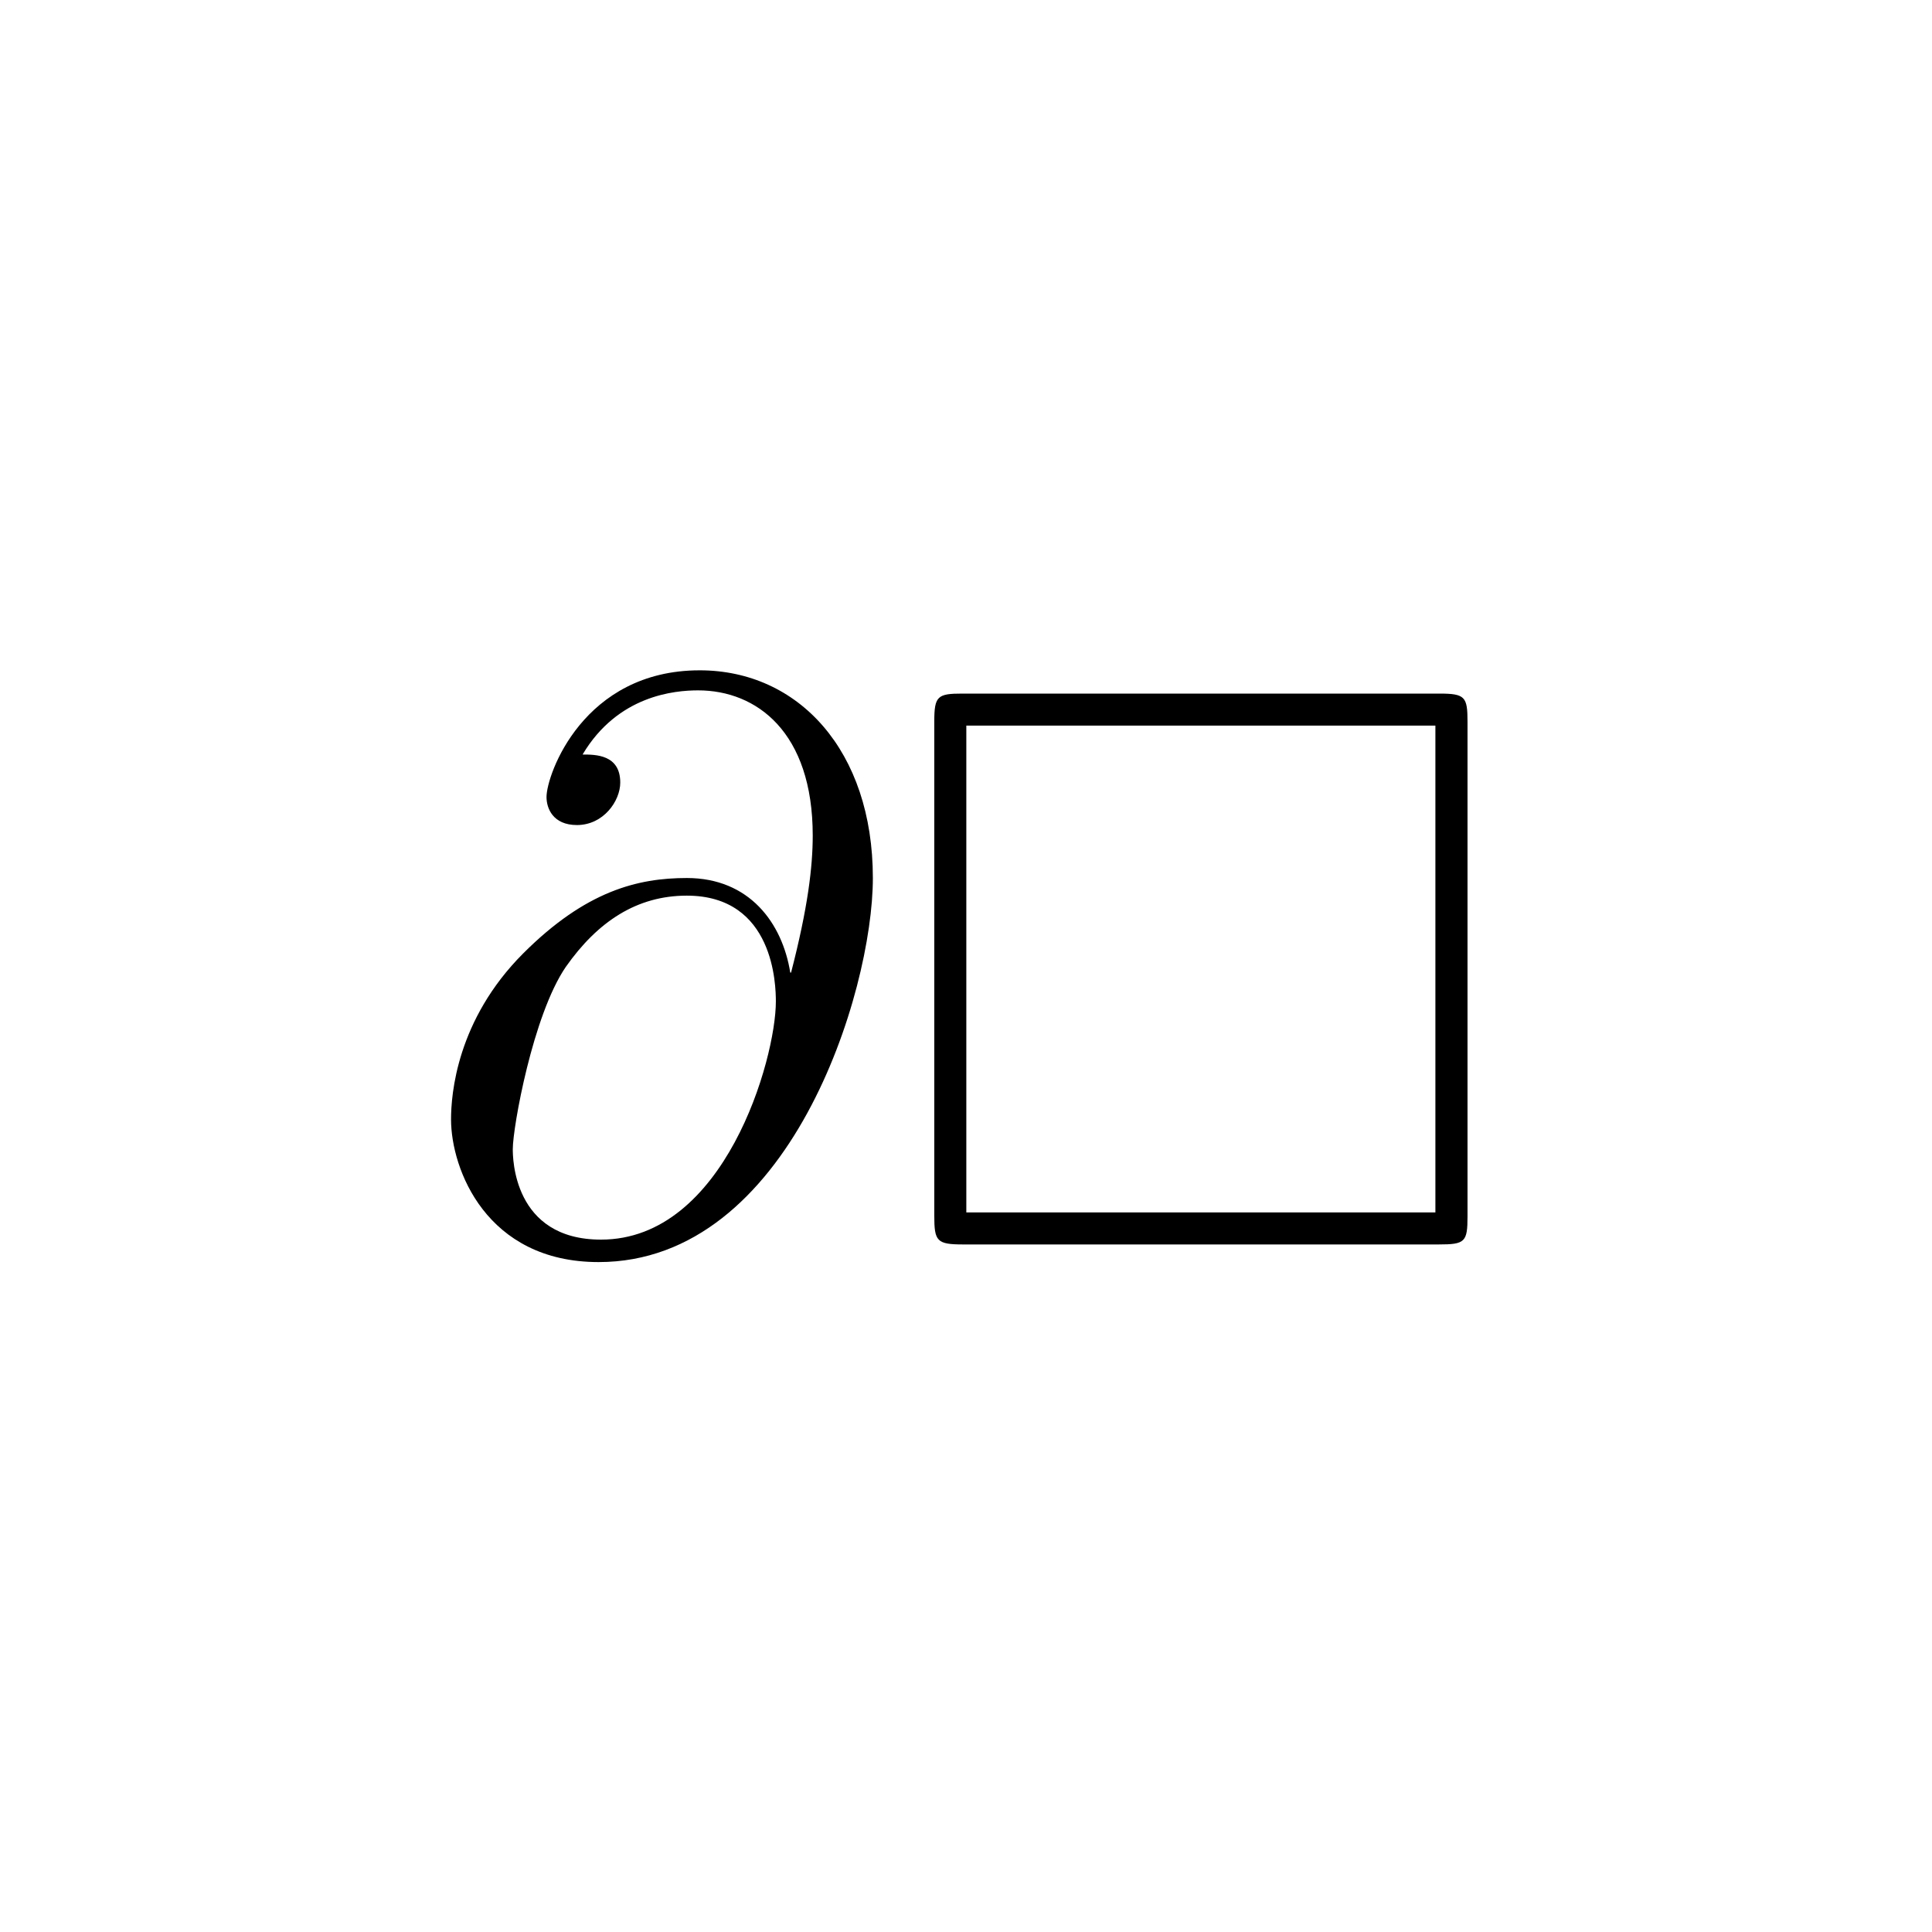
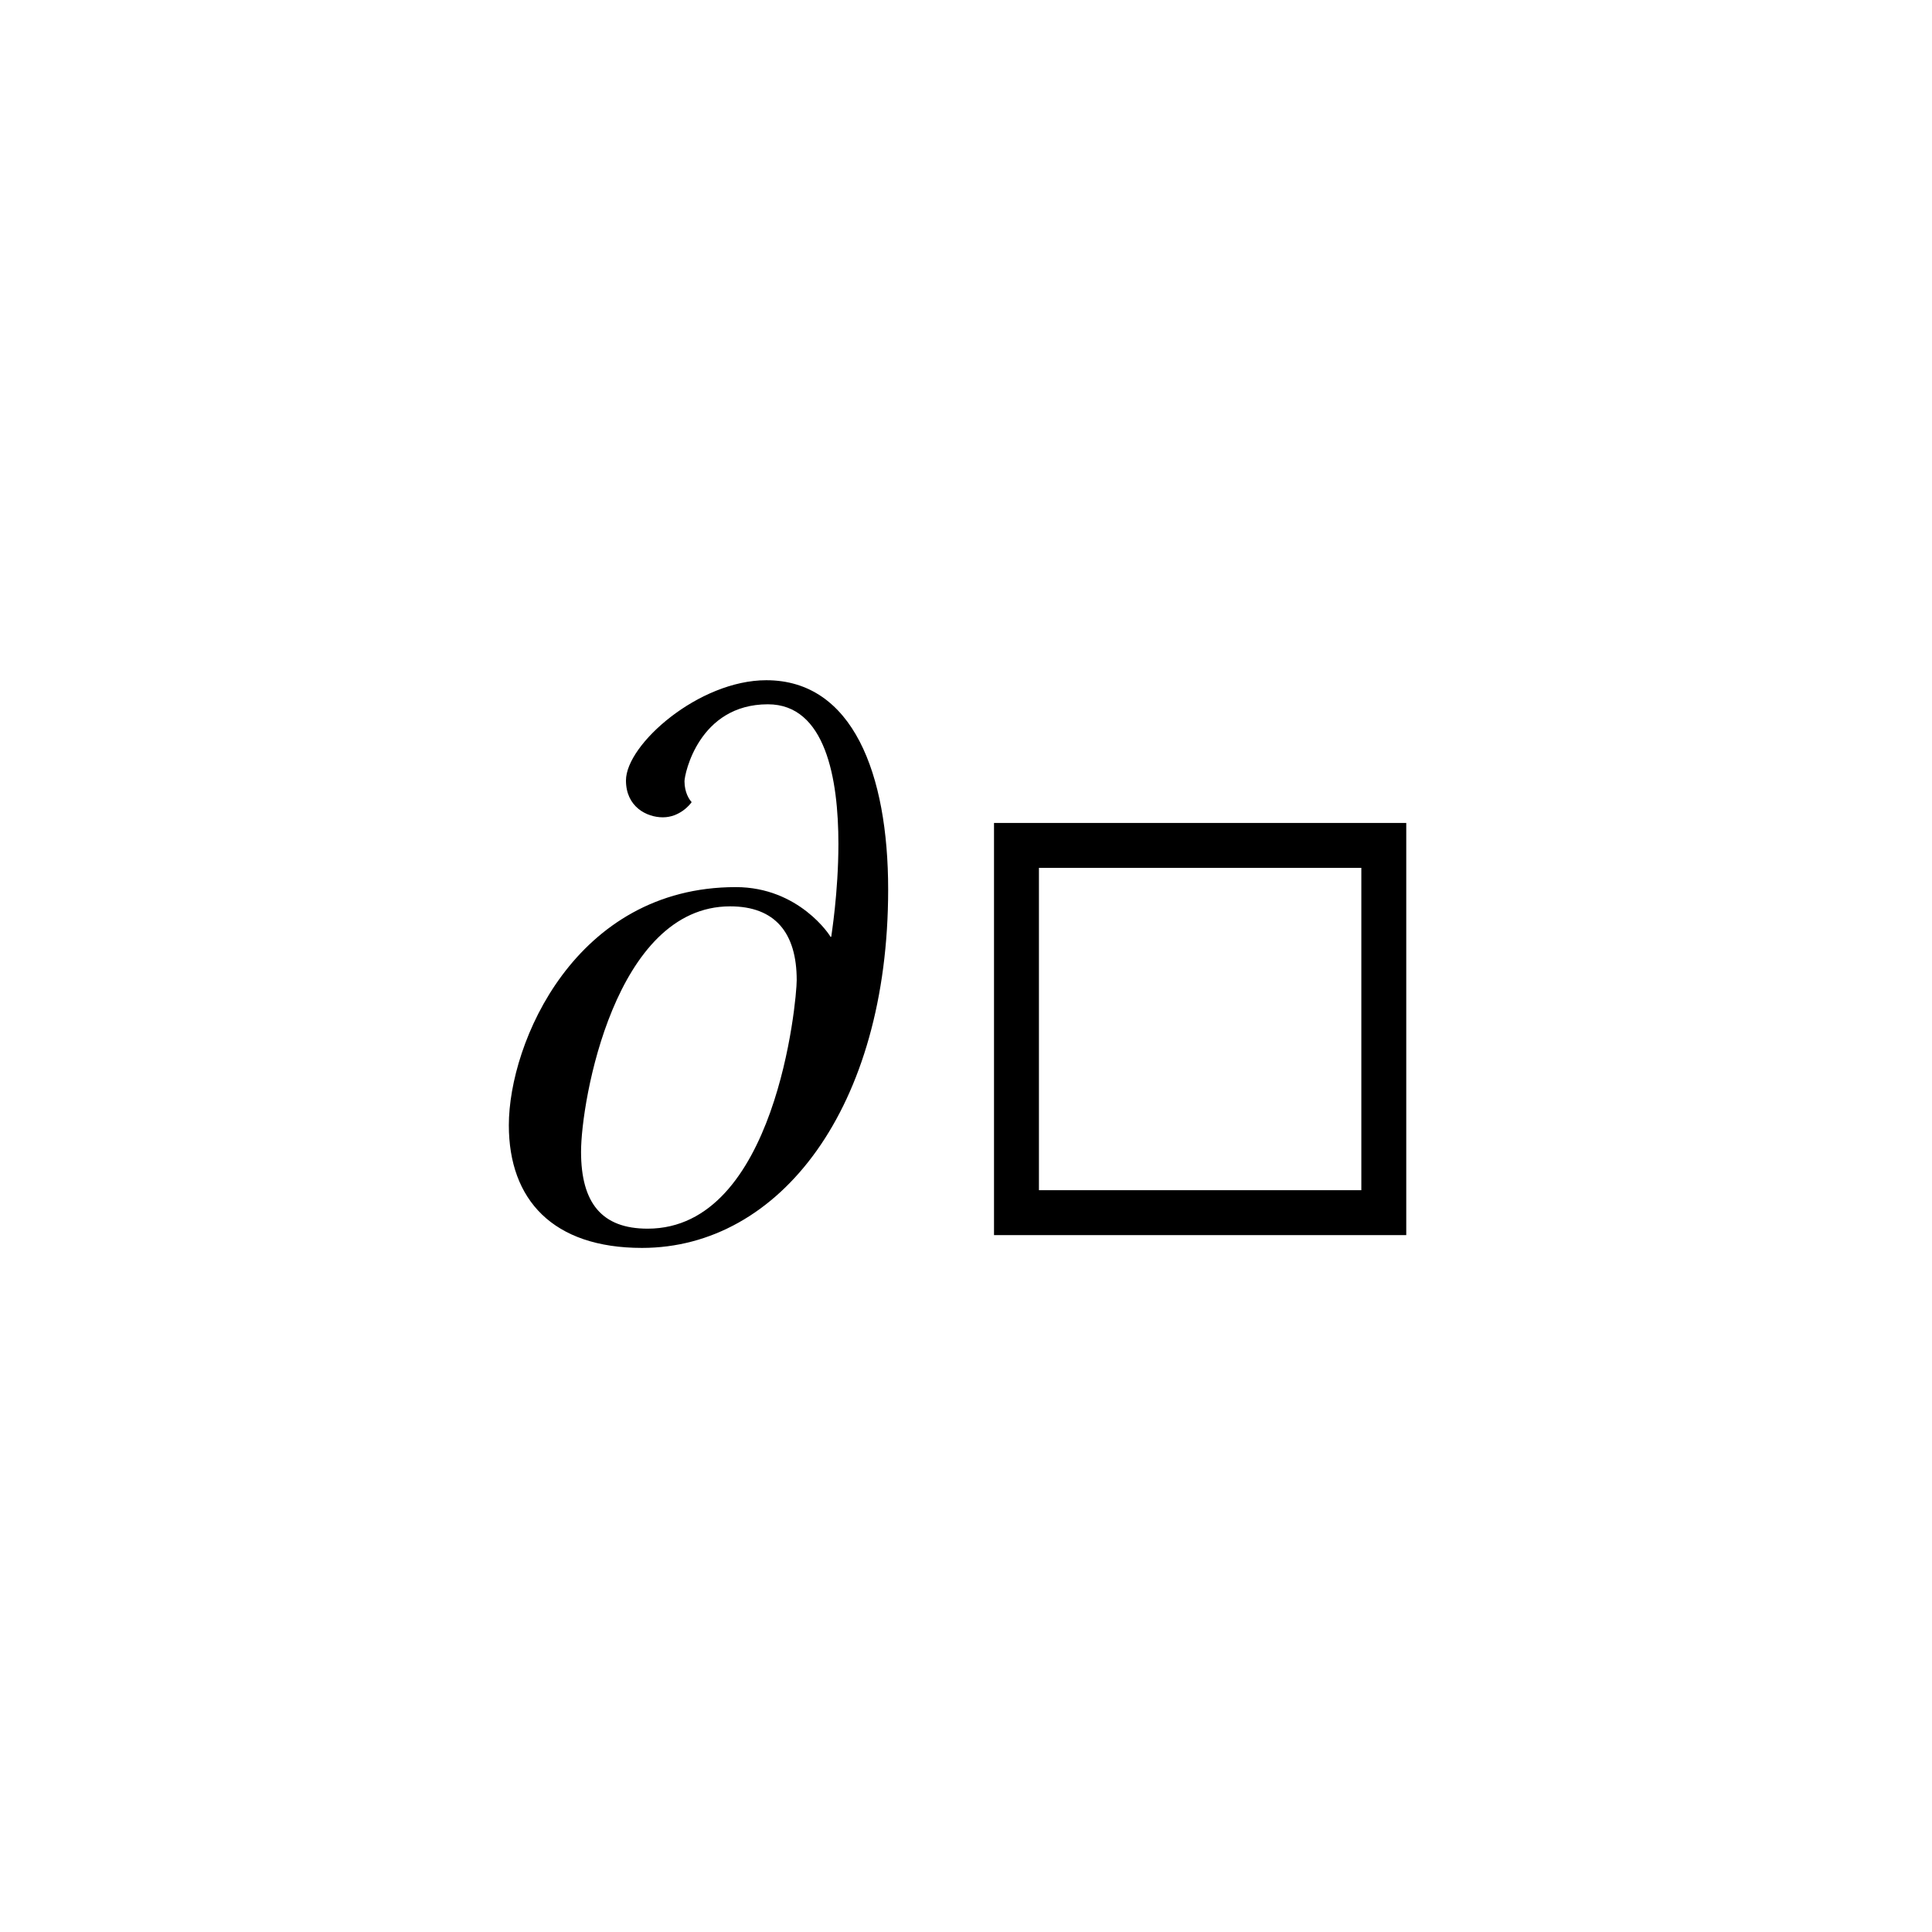
- <svg xmlns="http://www.w3.org/2000/svg" version="1.1" width="24pt" height="24pt" viewBox="-5.205 -15.459 24 24">
+ <svg xmlns="http://www.w3.org/2000/svg" version="1.1" width="24pt" height="24pt" viewBox="-5.923 -15.527 24 24">
  <g id="page1">
    <g transform="matrix(1 0 0 -1 0 0)">
-       <path d="M4.612 3.377C4.513 3.994 4.104 4.552 3.327 4.552C2.719 4.552 2.072 4.393 1.295 3.616C.468 2.789 .398 1.863 .398 1.554C.398 .936 .837-.219 2.231-.219C4.602-.219 5.638 3.128 5.638 4.552C5.638 6.136 4.712 7.132 3.487 7.132C2.042 7.132 1.584 5.837 1.584 5.558C1.584 5.419 1.663 5.21 1.962 5.21C2.291 5.21 2.5 5.508 2.5 5.738C2.5 6.086 2.192 6.086 2.032 6.086C2.47 6.823 3.178 6.883 3.467 6.883C4.194 6.883 4.891 6.365 4.891 5.08C4.891 4.692 4.831 4.184 4.622 3.377H4.612ZM2.261 .06C1.165 .06 1.165 1.086 1.165 1.185C1.165 1.454 1.414 2.849 1.823 3.447C2.221 4.014 2.709 4.333 3.327 4.333C4.413 4.333 4.433 3.217 4.433 3.018C4.433 2.301 3.795 .06 2.261 .06Z" />
-       <path d="M13.025 6.495C13.025 6.803 12.995 6.843 12.676 6.843H6.75C6.441 6.843 6.401 6.813 6.401 6.495V.359C6.401 .04 6.431 0 6.76 0H12.666C12.995 0 13.025 .03 13.025 .349V6.495ZM6.799 6.445H12.626V.398H6.799V6.445Z" />
+       <path d="M5.11 4.477C5.11 5.912 4.672 7.077 3.596 7.077C2.759 7.077 1.853 6.28 1.853 5.832C1.853 5.503 2.112 5.374 2.311 5.374C2.52 5.374 2.65 5.533 2.669 5.563C2.64 5.593 2.58 5.682 2.58 5.822C2.58 5.912 2.759 6.778 3.616 6.778C4.333 6.778 4.492 5.852 4.492 5.045C4.492 4.437 4.403 3.9 4.403 3.89H4.393C4.393 3.9 4.004 4.507 3.217 4.507C1.225 4.507 .398 2.575 .398 1.549C.398 .622 .946 .025 2.052 .025C3.765 .025 5.11 1.768 5.11 4.477ZM3.974 3.352C3.974 3.093 3.715 .264 2.122 .264C1.554 .264 1.295 .582 1.295 1.22C1.295 1.847 1.713 4.268 3.147 4.268C3.705 4.268 3.974 3.939 3.974 3.352Z" />
+       <path d="M11.546 .184V5.304H6.425V.184H11.546ZM10.988 .742H6.983V4.746H10.988V.742Z" />
    </g>
  </g>
</svg>
